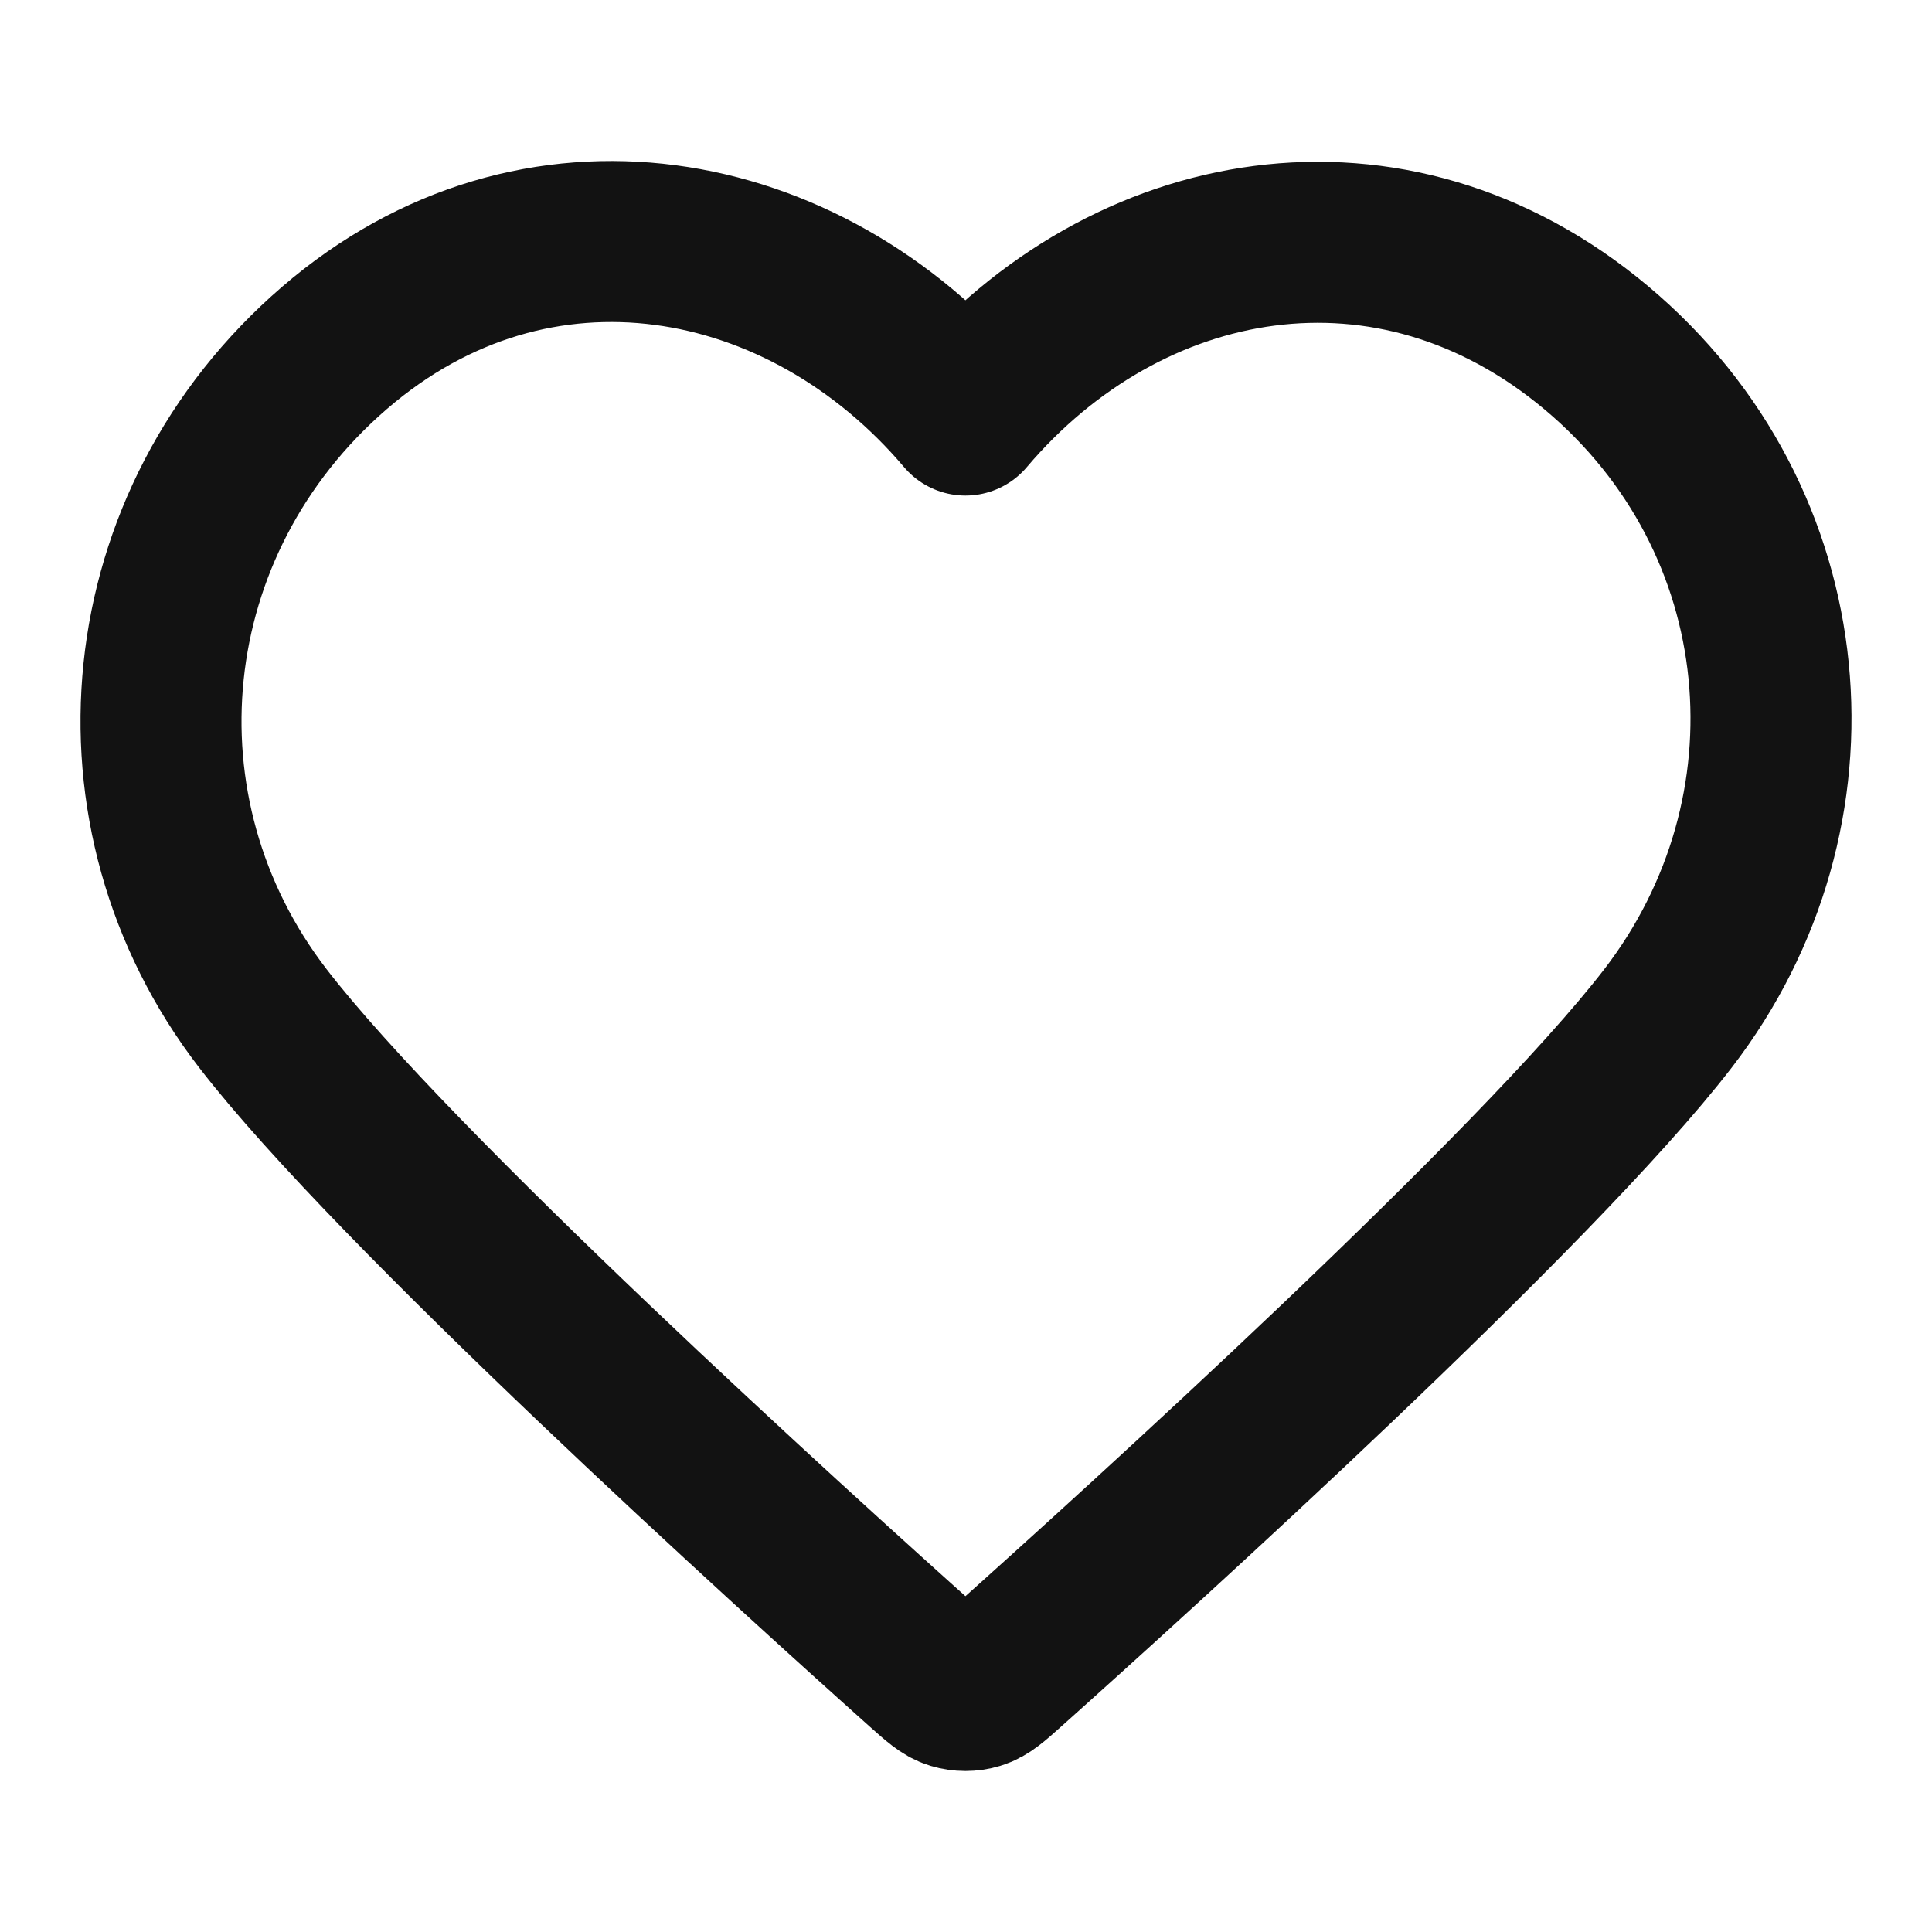
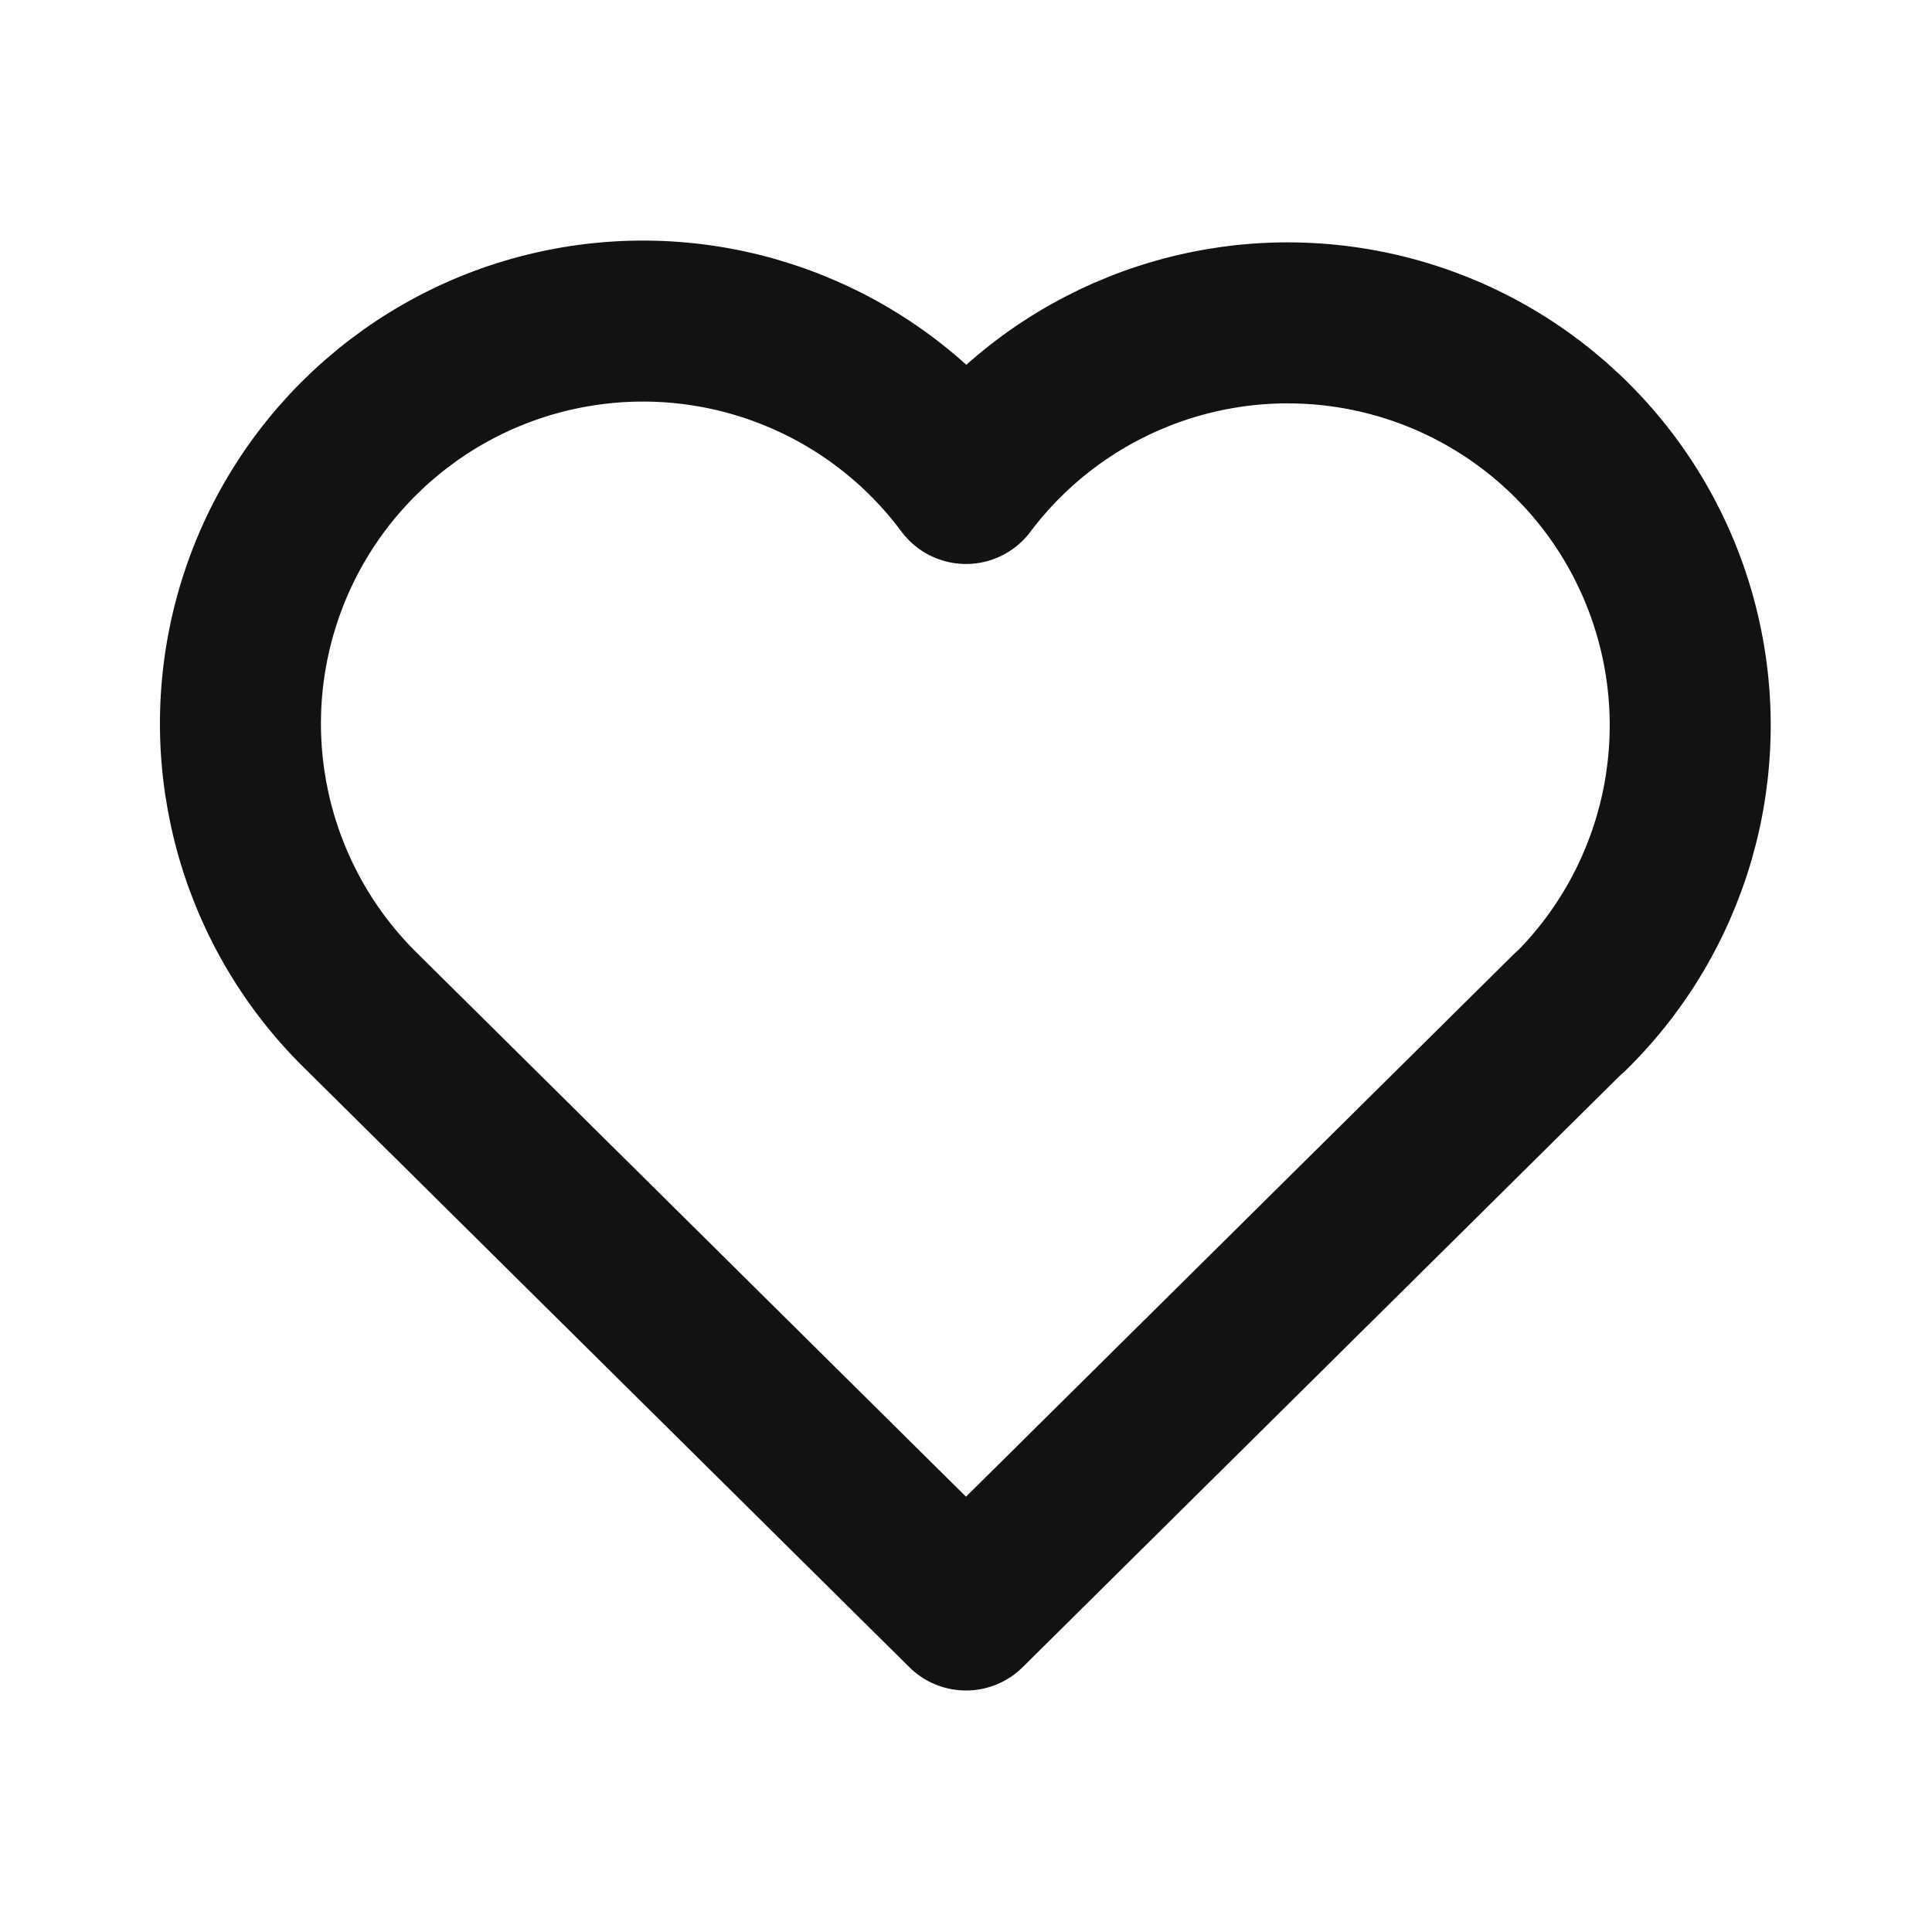
- <svg xmlns="http://www.w3.org/2000/svg" width="24" height="24" viewBox="0 0 24 24" fill="none">
-   <path fill-rule="evenodd" clip-rule="evenodd" d="M11.993 5.156C9.994 2.797 6.66 2.162 4.155 4.322C1.65 6.482 1.297 10.094 3.264 12.649C4.9 14.774 9.85 19.254 11.472 20.704C11.654 20.866 11.744 20.947 11.85 20.979C11.943 21.007 12.044 21.007 12.136 20.979C12.242 20.947 12.333 20.866 12.514 20.704C14.136 19.254 19.087 14.774 20.722 12.649C22.689 10.094 22.38 6.46 19.832 4.322C17.284 2.185 13.992 2.797 11.993 5.156Z" stroke="#121212" stroke-width="2" stroke-linecap="round" stroke-linejoin="round" />
+ <svg xmlns="http://www.w3.org/2000/svg" width="48" height="48" viewBox="0 0 24 24">
+   <path fill="none" stroke="#121212" stroke-linecap="round" stroke-linejoin="round" stroke-width="2" d="M19.5 12.572L12 20l-7.5-7.428A5 5 0 1 1 12 6.006a5 5 0 1 1 7.5 6.572" />
</svg>
